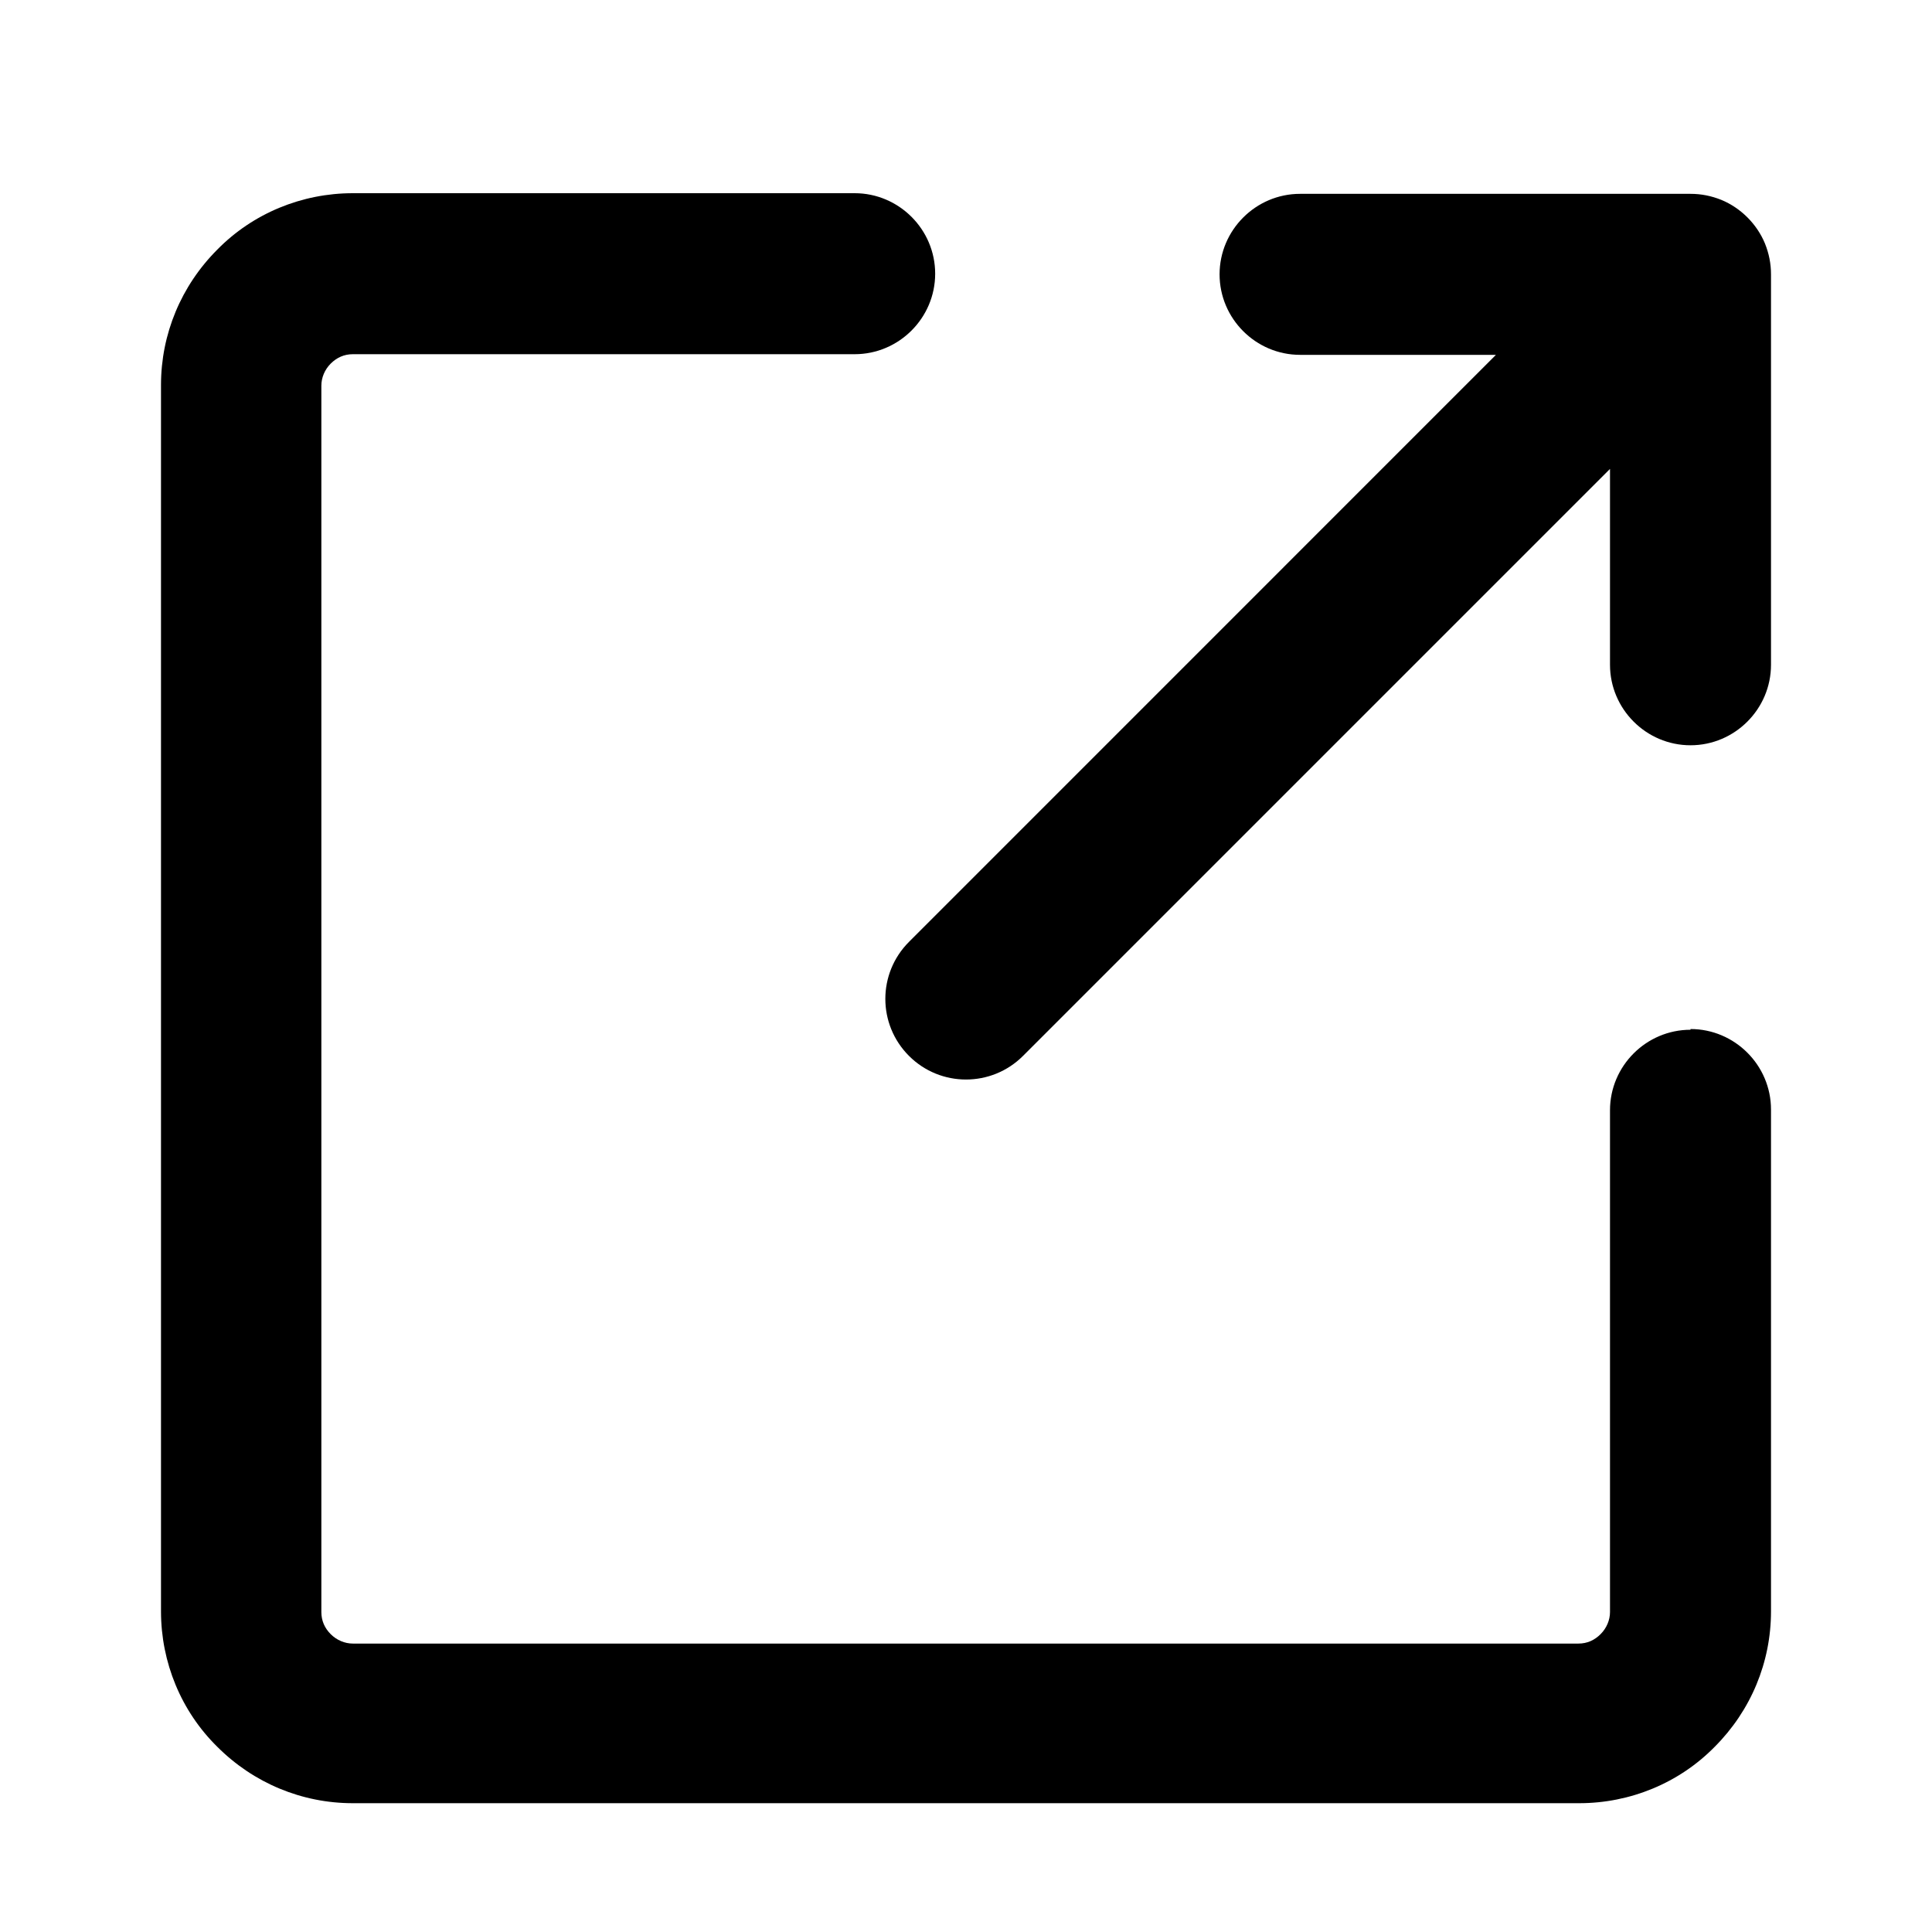
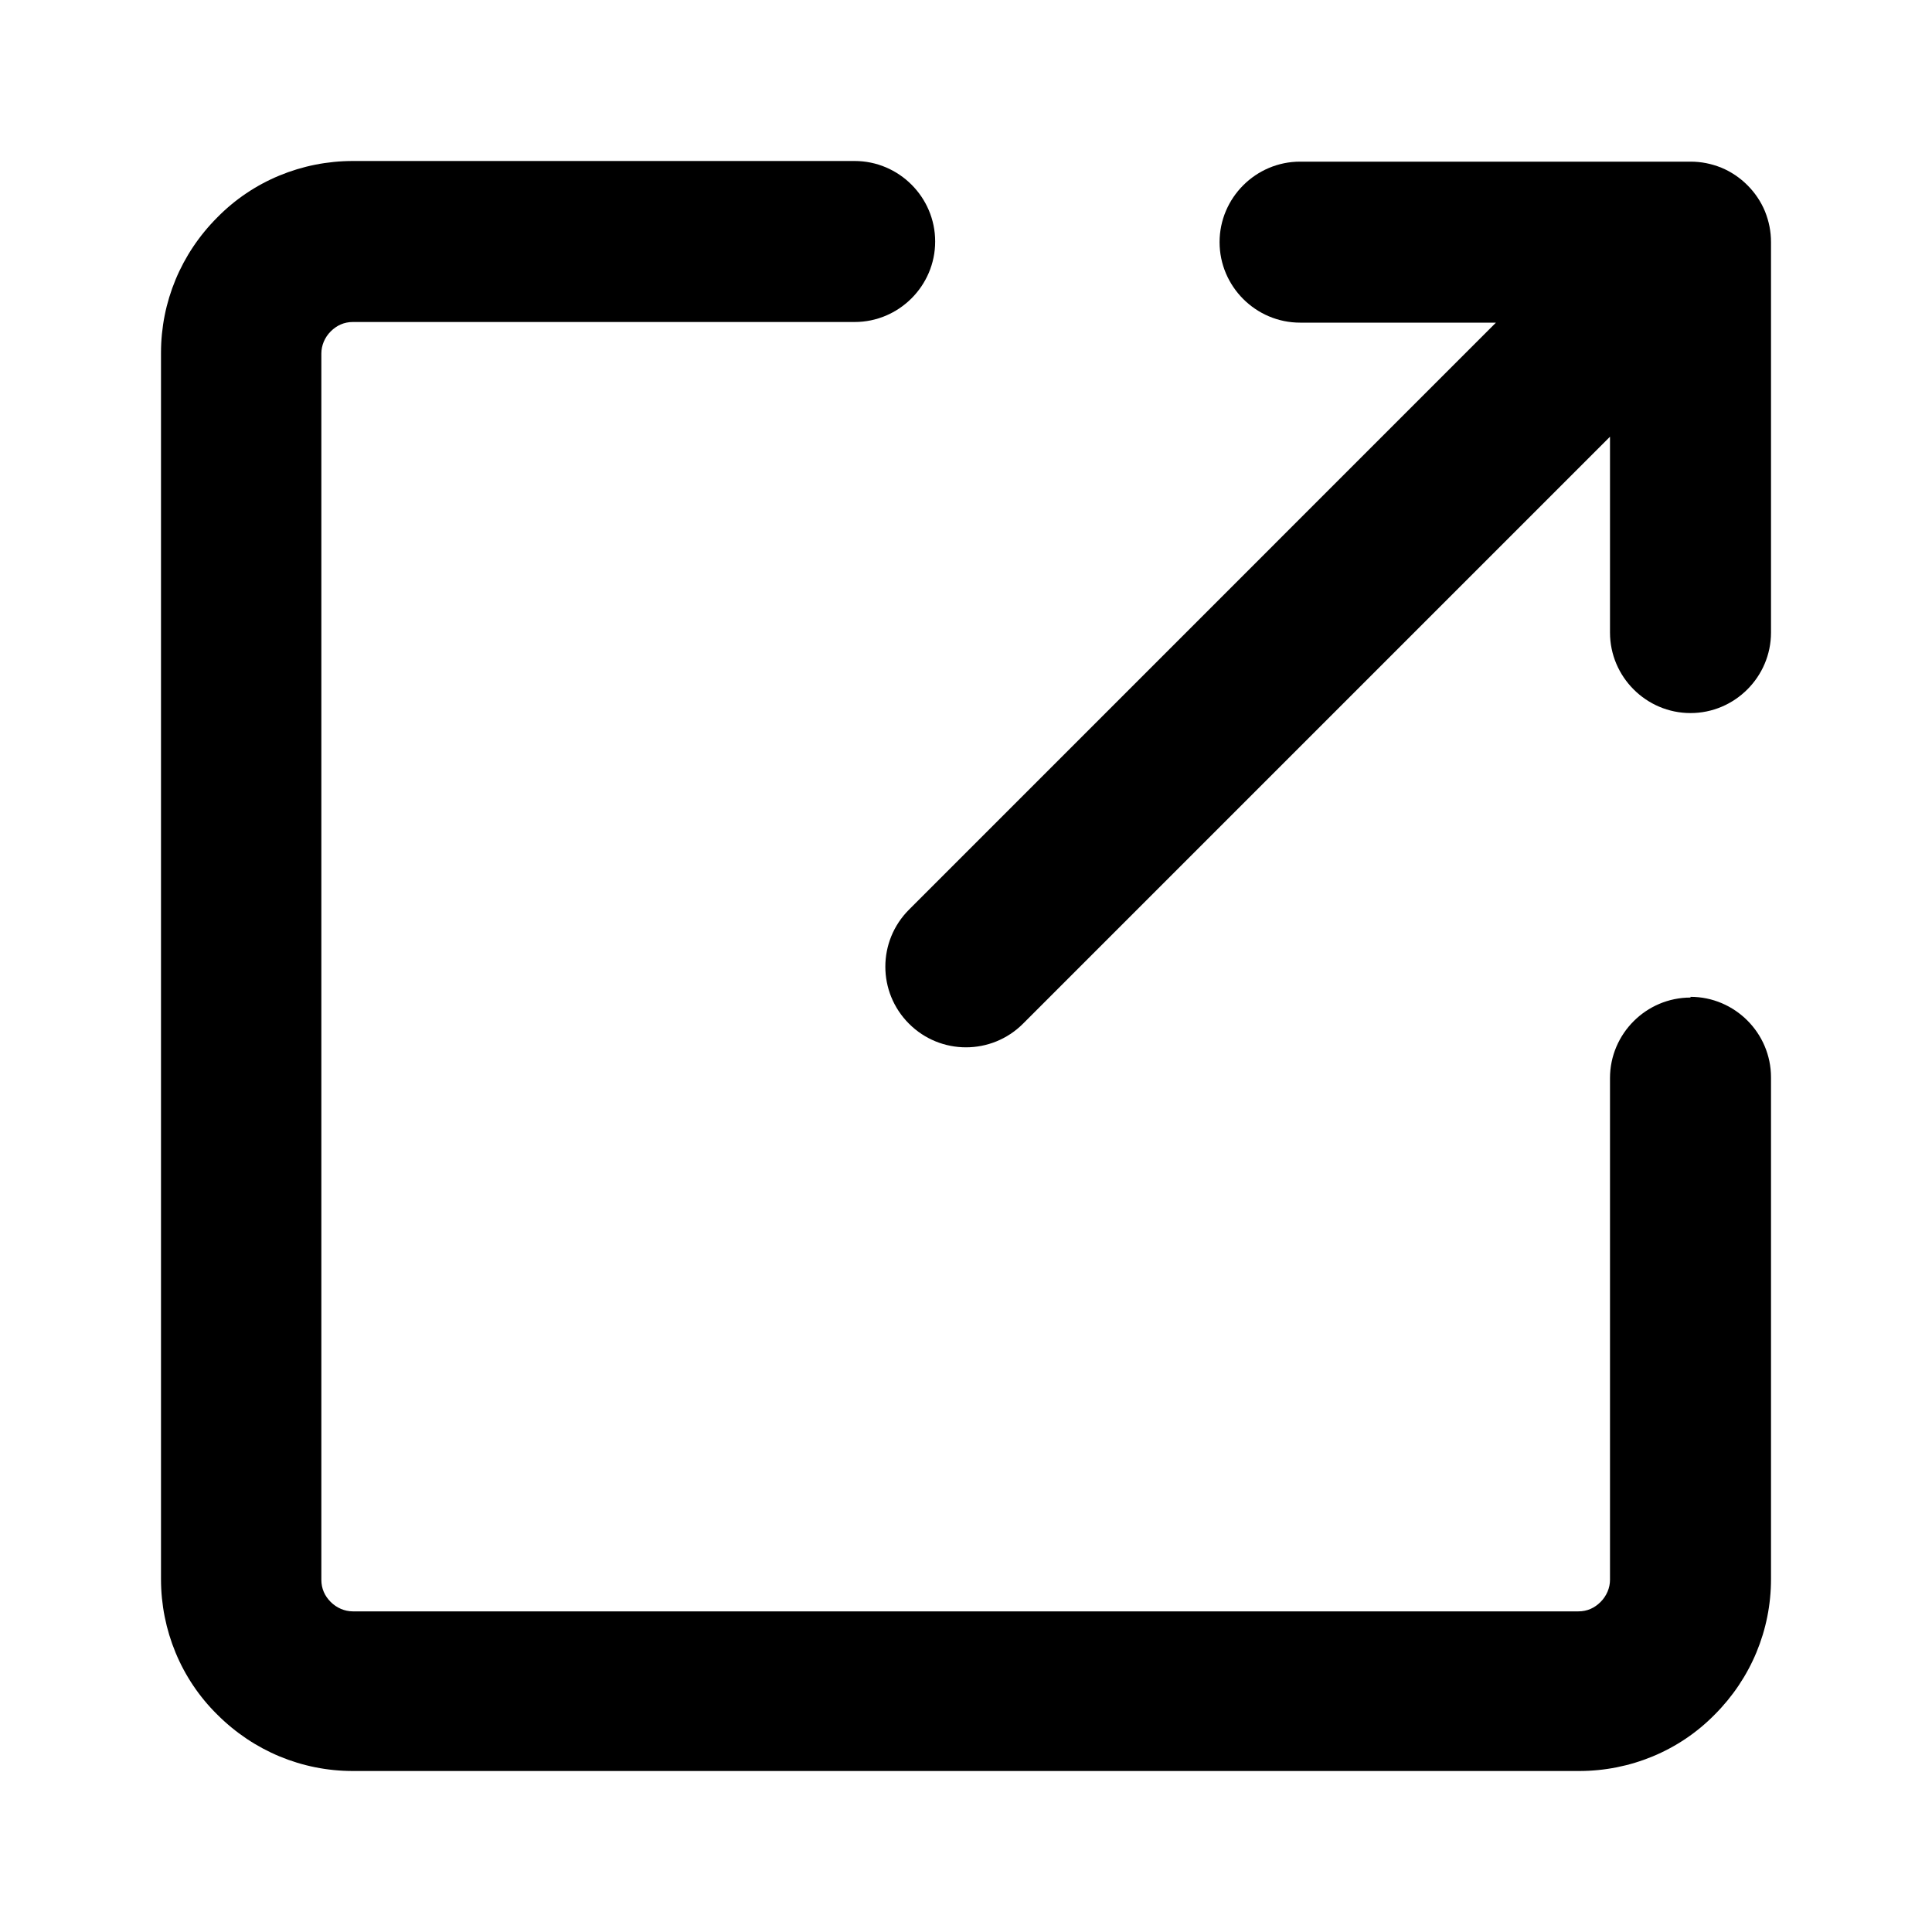
<svg xmlns="http://www.w3.org/2000/svg" viewBox="0 0 24 24" data-title="ShareExpand" fill="currentColor" stroke="none">
-   <path fill-rule="evenodd" clip-rule="evenodd" d="M21 12.792C20.45 12.792 20 13.242 20 13.792V20.025C20 20.125 19.958 20.225 19.883 20.3C19.808 20.375 19.717 20.417 19.608 20.417H4.383C4.283 20.417 4.183 20.375 4.108 20.3C4.033 20.225 3.992 20.133 3.992 20.025V4.792C3.992 4.692 4.033 4.592 4.108 4.517C4.183 4.442 4.275 4.4 4.383 4.4H10.617C11.167 4.4 11.617 3.95 11.617 3.4C11.617 2.85 11.167 2.4 10.617 2.4H4.383C3.75 2.4 3.142 2.65 2.7 3.1C2.25 3.55 2 4.15 2 4.783V20.017C2 20.65 2.25 21.258 2.7 21.7C3.15 22.15 3.75 22.4 4.383 22.4H19.617C20.25 22.4 20.858 22.15 21.3 21.7C21.75 21.25 22 20.65 22 20.017V13.783C22 13.233 21.55 12.783 21 12.783V12.792Z" />
-   <path fill-rule="evenodd" clip-rule="evenodd" d="M21.925 3.025C21.825 2.783 21.625 2.583 21.383 2.483C21.258 2.433 21.133 2.408 21 2.408H16.15C15.6 2.408 15.15 2.858 15.15 3.408C15.15 3.958 15.6 4.408 16.15 4.408H18.583L11.292 11.7C10.9 12.092 10.9 12.725 11.292 13.117C11.683 13.508 12.317 13.508 12.708 13.117L20 5.825V8.258C20 8.808 20.45 9.258 21 9.258C21.55 9.258 22 8.808 22 8.258V3.408C22 3.275 21.975 3.15 21.925 3.025Z" />
+   <path fill-rule="evenodd" clip-rule="evenodd" d="M21 12.392C20.45 12.392 20 12.842 20 13.392V19.625C20 19.725 19.958 19.825 19.883 19.9C19.808 19.975 19.717 20.017 19.608 20.017H4.383C4.283 20.017 4.183 19.975 4.108 19.9C4.033 19.825 3.992 19.733 3.992 19.625V4.392C3.992 4.292 4.033 4.192 4.108 4.117C4.183 4.042 4.275 4 4.383 4H10.617C11.167 4 11.617 3.55 11.617 3C11.617 2.45 11.167 2 10.617 2H4.383C3.75 2 3.142 2.25 2.7 2.7C2.25 3.15 2 3.75 2 4.383V19.617C2 20.25 2.25 20.858 2.7 21.3C3.15 21.75 3.75 22 4.383 22H19.617C20.25 22 20.858 21.75 21.3 21.3C21.75 20.85 22 20.25 22 19.617V13.383C22 12.833 21.55 12.383 21 12.383V12.392Z" />
+   <path fill-rule="evenodd" clip-rule="evenodd" d="M21.925 2.625C21.825 2.383 21.625 2.183 21.383 2.083C21.258 2.033 21.133 2.008 21 2.008H16.15C15.6 2.008 15.15 2.458 15.15 3.008C15.15 3.558 15.6 4.008 16.15 4.008H18.583L11.292 11.3C10.9 11.692 10.9 12.325 11.292 12.717C11.683 13.108 12.317 13.108 12.708 12.717L20 5.425V7.858C20 8.408 20.45 8.858 21 8.858C21.55 8.858 22 8.408 22 7.858V3.008C22 2.875 21.975 2.75 21.925 2.625Z" />
</svg>
